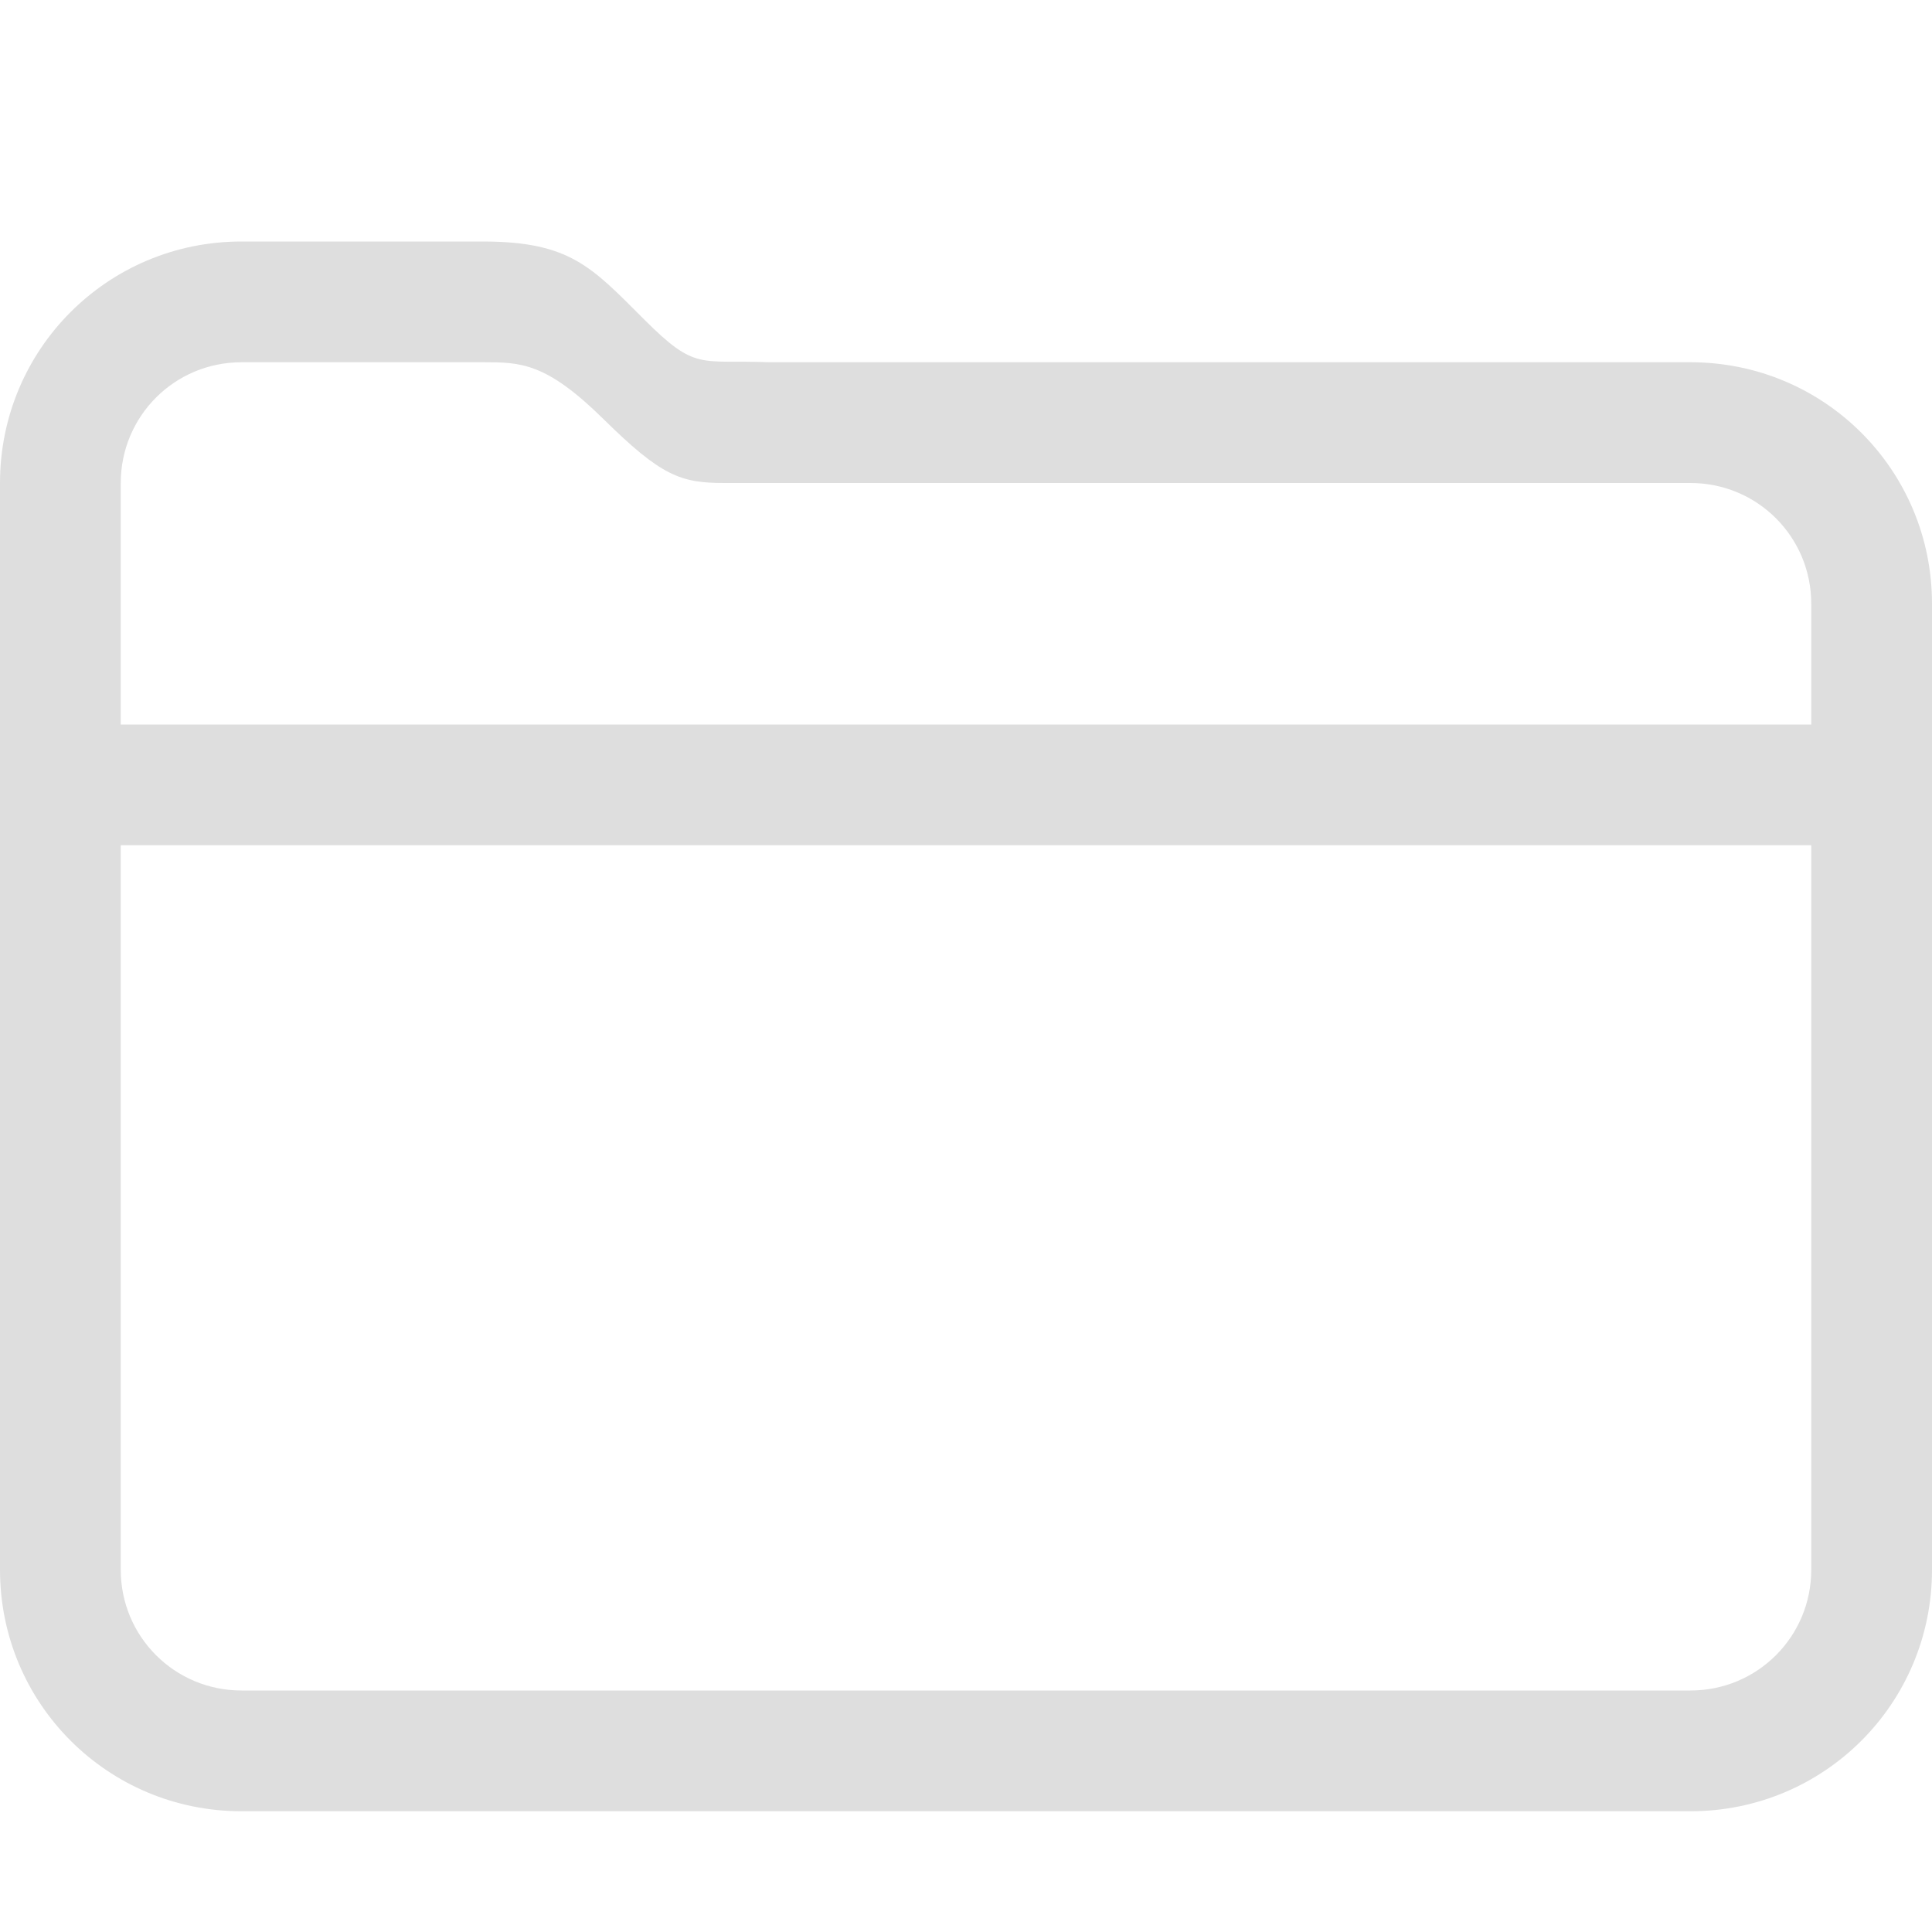
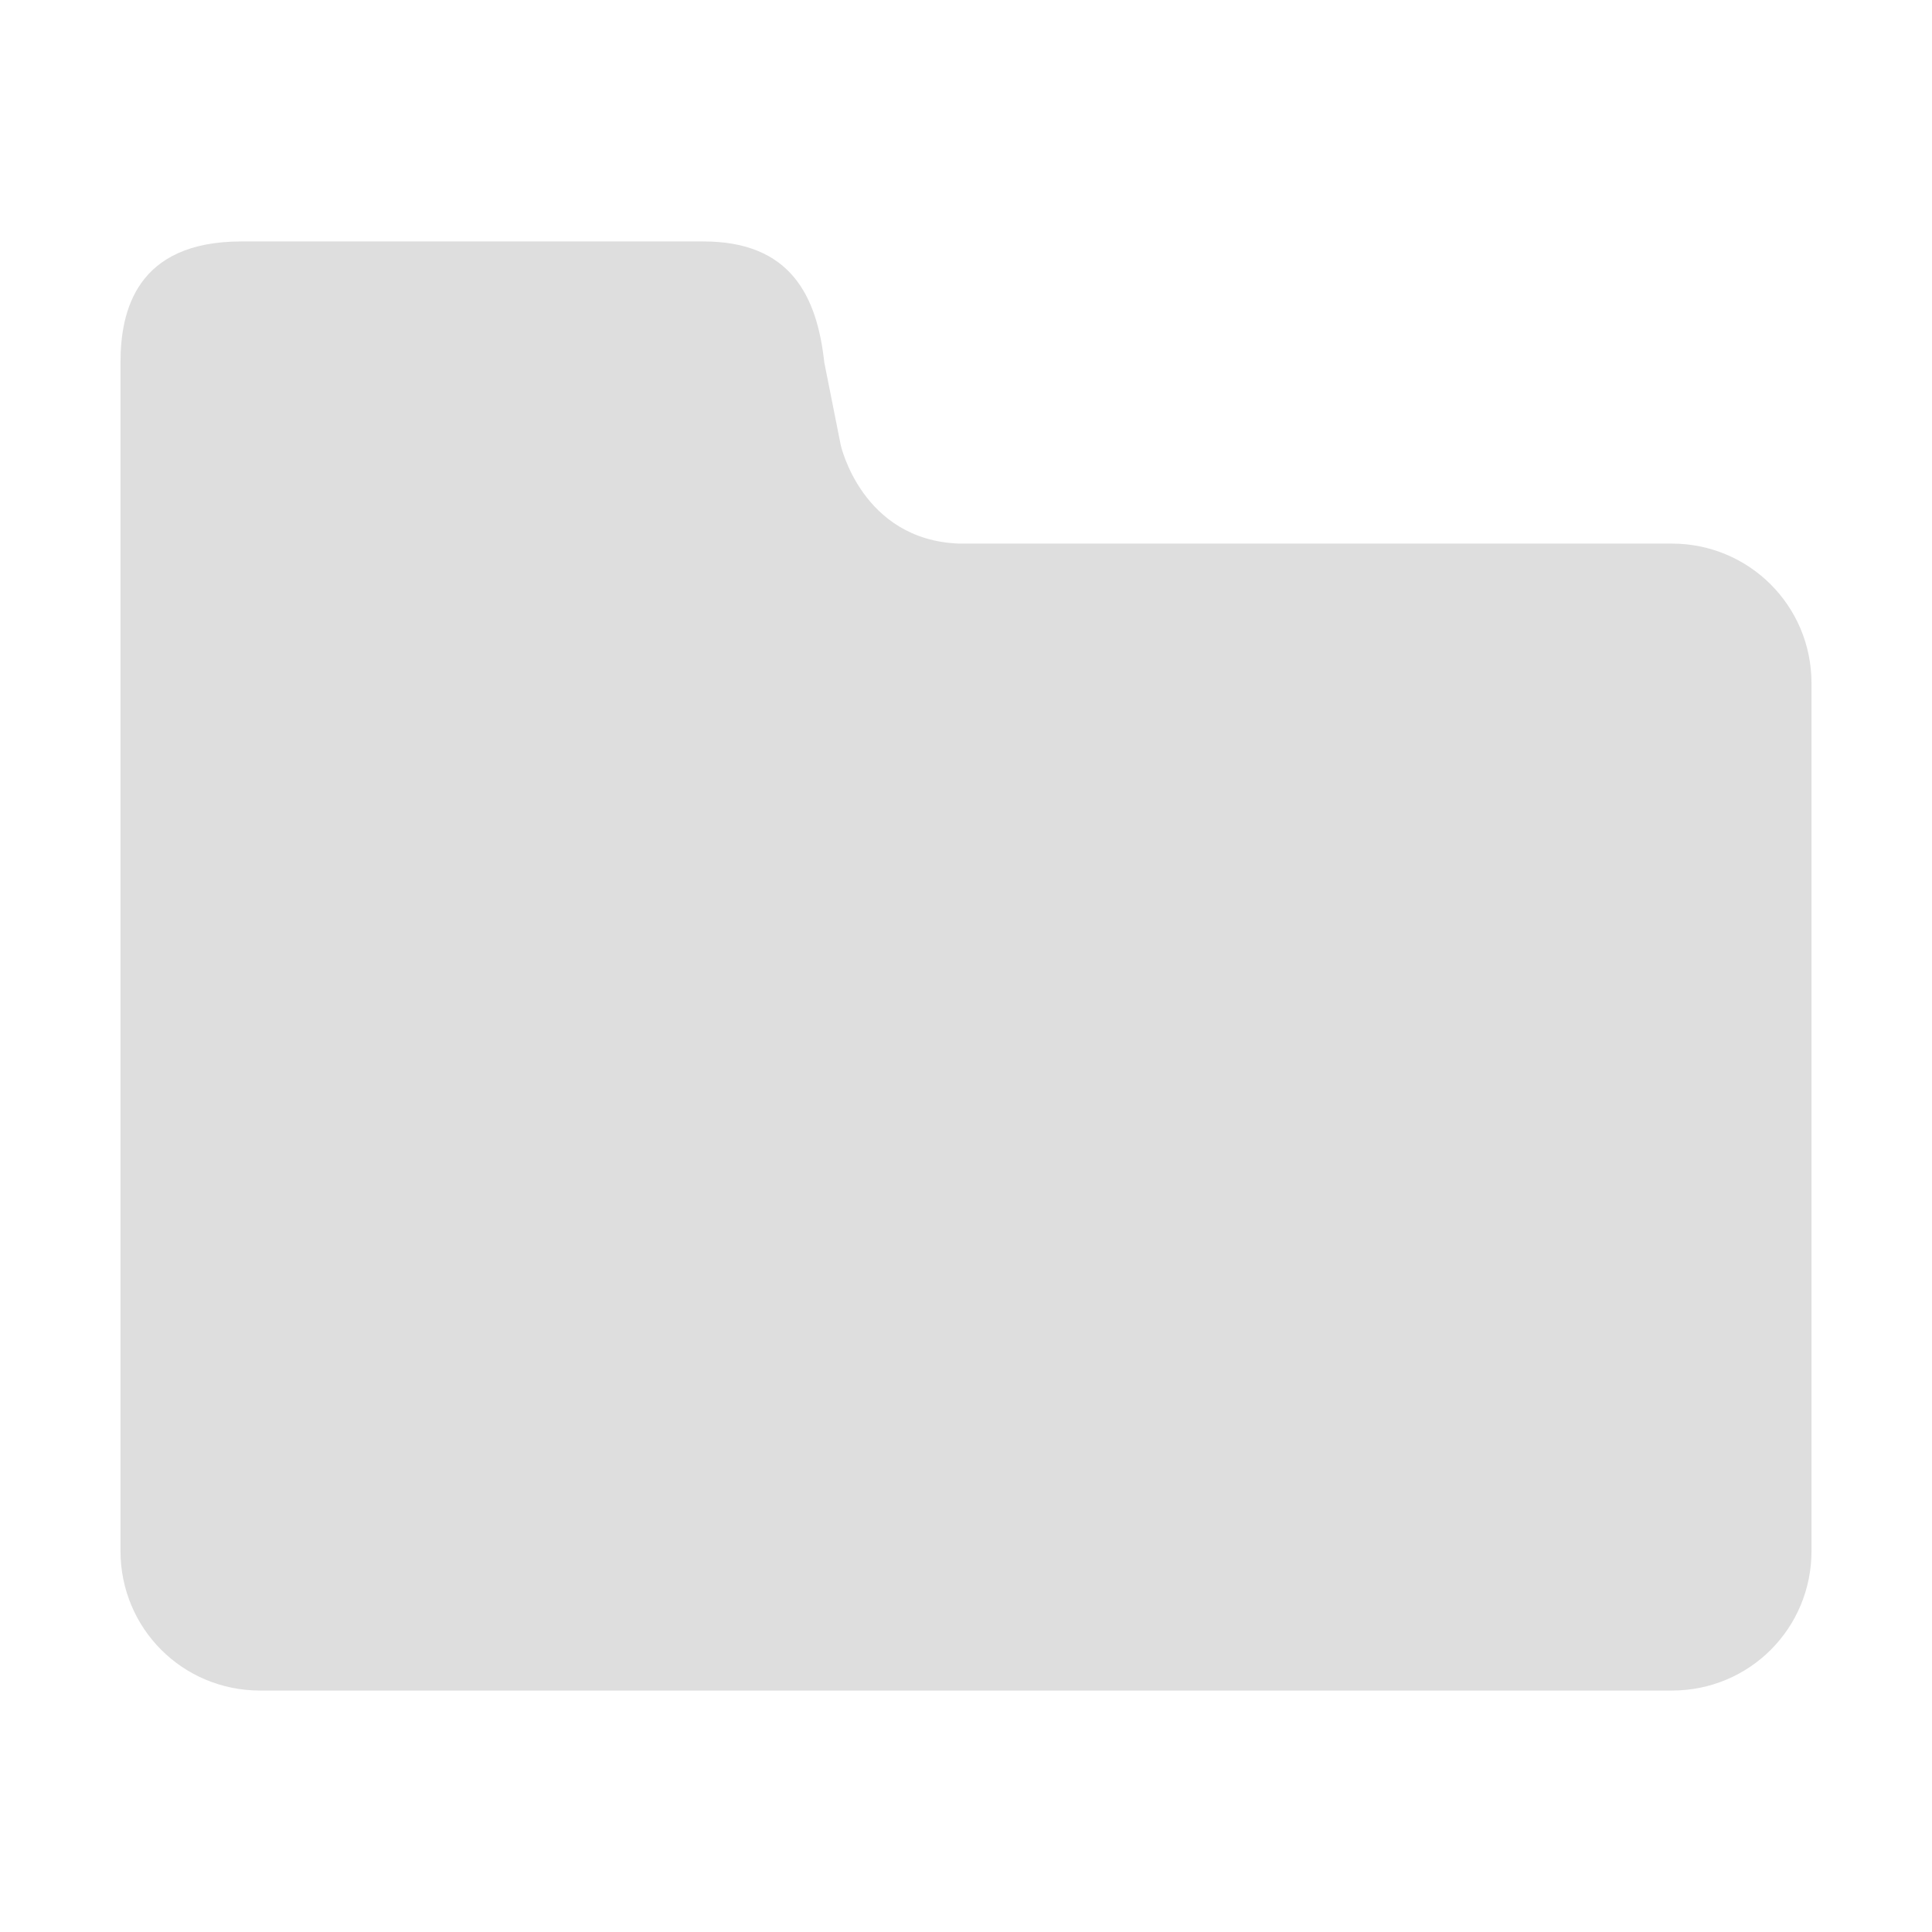
- <svg xmlns="http://www.w3.org/2000/svg" width="16" height="16" version="1.1" viewBox="0 0 16 16">
-   <defs>
-     <style id="current-color-scheme" type="text/css">.ColorScheme-Text { color:#dedede; }</style>
+ <svg xmlns="http://www.w3.org/2000/svg" width="16" height="16" viewBox="0 0 4.233 4.233" version="1.1" id="svg5">
+   <defs id="defs2">
+     <style id="current-color-scheme" type="text/css">
+         .ColorScheme-Text { color:#dedede; }
+     </style>
  </defs>
-   <path d="m2 2c-1.108 0-2 0.892-2 2v9c0 1.108 0.892 2 2 2h12c1.108 0 2-0.892 2-2v-8c0-1.108-0.892-2-2-2h-2-5.629c-0.58-0.023-0.605 0.077-1.039-0.357-0.434-0.434-0.613-0.642-1.332-0.643h-2zm0 1h2c0.311-1.7e-6 0.52 1.383e-4 0.998 0.471 0.479 0.472 0.639 0.529 1 0.529h6.002 2c0.554 0 1 0.446 1 1v1h-14v-2c0-0.554 0.446-1 1-1zm-1 4h14v6c0 0.554-0.446 1-1 1h-12c-0.554 0-1-0.446-1-1v-6z" style="fill:currentColor" class="ColorScheme-Text" />
+   <path id="rect1118" style="fill:currentColor;stroke-width:0.265" class="ColorScheme-Text" d="m 0.529,0.529 c -0.23,0 -0.265,0.152 -0.265,0.265 V 1.497 1.776 3.398 c 0,0.17 0.136,0.306 0.306,0.306 H 3.663 c 0.17,0 0.306,-0.136 0.306,-0.306 V 1.497 C 3.969,1.327 3.832,1.191 3.663,1.191 H 2.101 C 1.888,1.183 1.842,0.975 1.842,0.975 L 1.806,0.794 C 1.79,0.648 1.732,0.529 1.541,0.529 Z" />
</svg>
